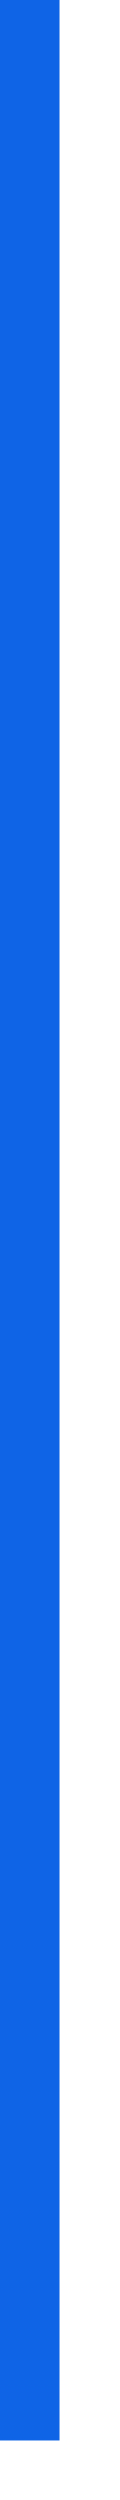
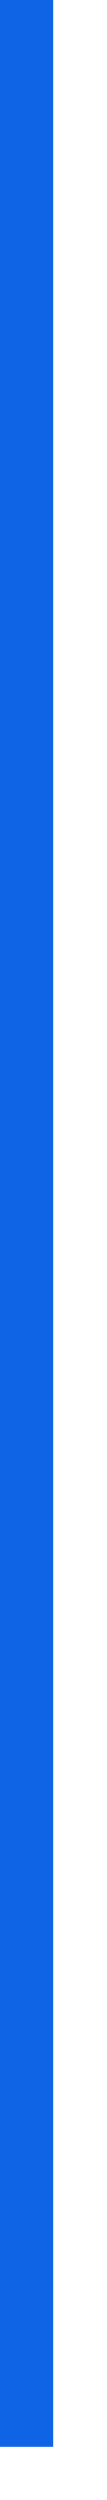
- <svg xmlns="http://www.w3.org/2000/svg" version="1.1" width="2px" height="42px">
-   <g transform="matrix(1 0 0 1 -927 -378 )">
-     <path d="M 927.5 378  L 927.5 419  " stroke-width="1" stroke="#0f64e6" fill="none" />
+ <svg xmlns="http://www.w3.org/2000/svg" version="1.1" width="2px" height="47px">
+   <g transform="matrix(1 0 0 1 -797 -398 )">
+     <path d="M 797.5 398  L 797.5 444  " stroke-width="1" stroke="#0f64e6" fill="none" />
  </g>
</svg>
